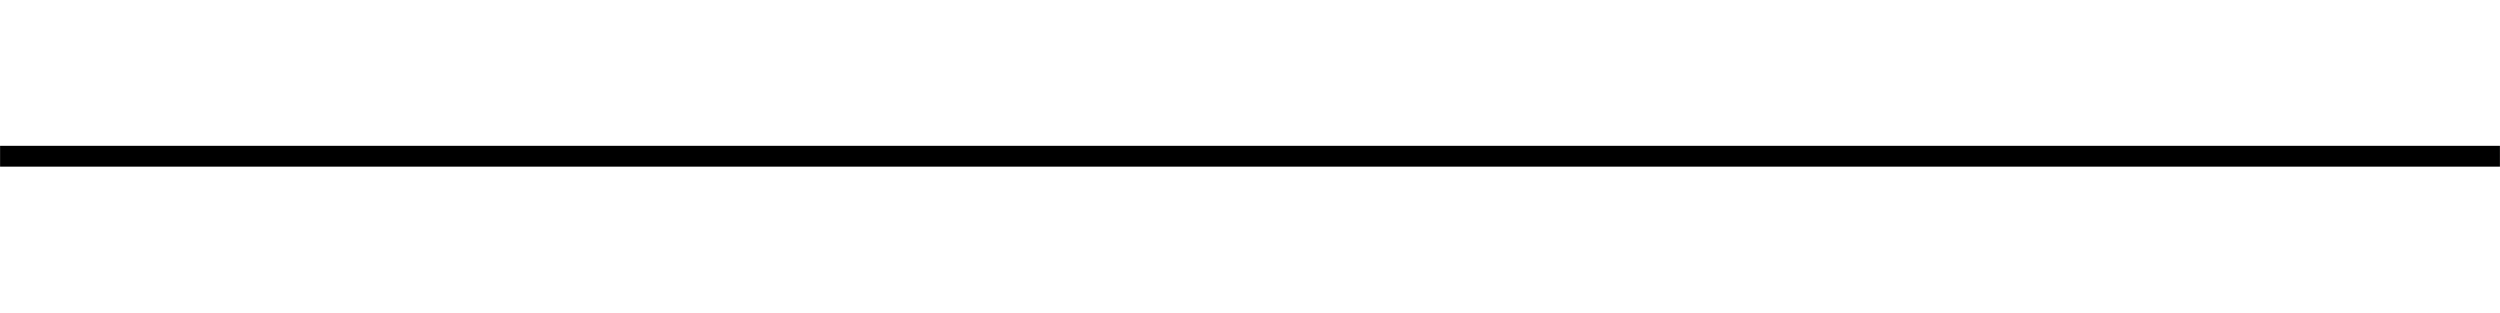
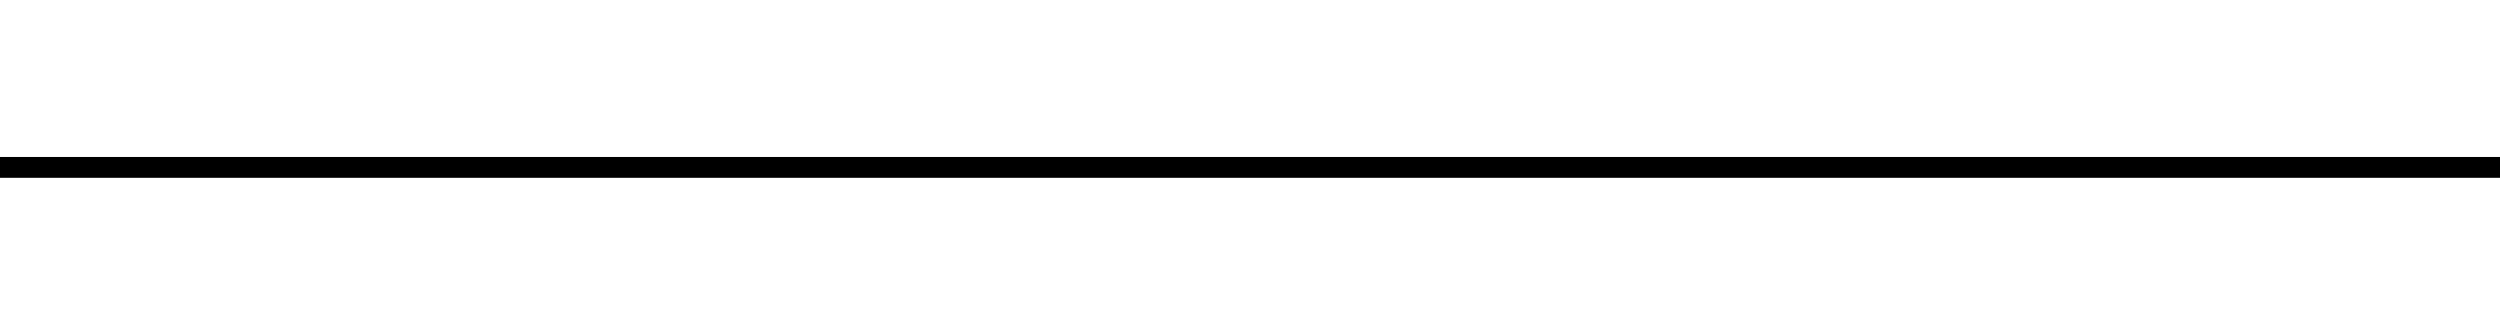
- <svg xmlns="http://www.w3.org/2000/svg" width="240" height="30" viewBox="0 0 63.5 7.938" version="1.1" id="svg1964">
+ <svg xmlns="http://www.w3.org/2000/svg" width="224" height="30" viewBox="0 0 63.5 7.938" version="1.1" id="svg1964">
  <defs id="defs1958" />
  <g id="layer1" transform="translate(0,-289.0625)">
    <path style="fill:none;stroke:#000000;stroke-width:0.529;stroke-linecap:butt;stroke-linejoin:miter;stroke-miterlimit:4;stroke-dasharray:none;stroke-opacity:1" d="M 1.1999999e-7,293.031 H 63.5 v 0" id="path827" />
  </g>
</svg>
